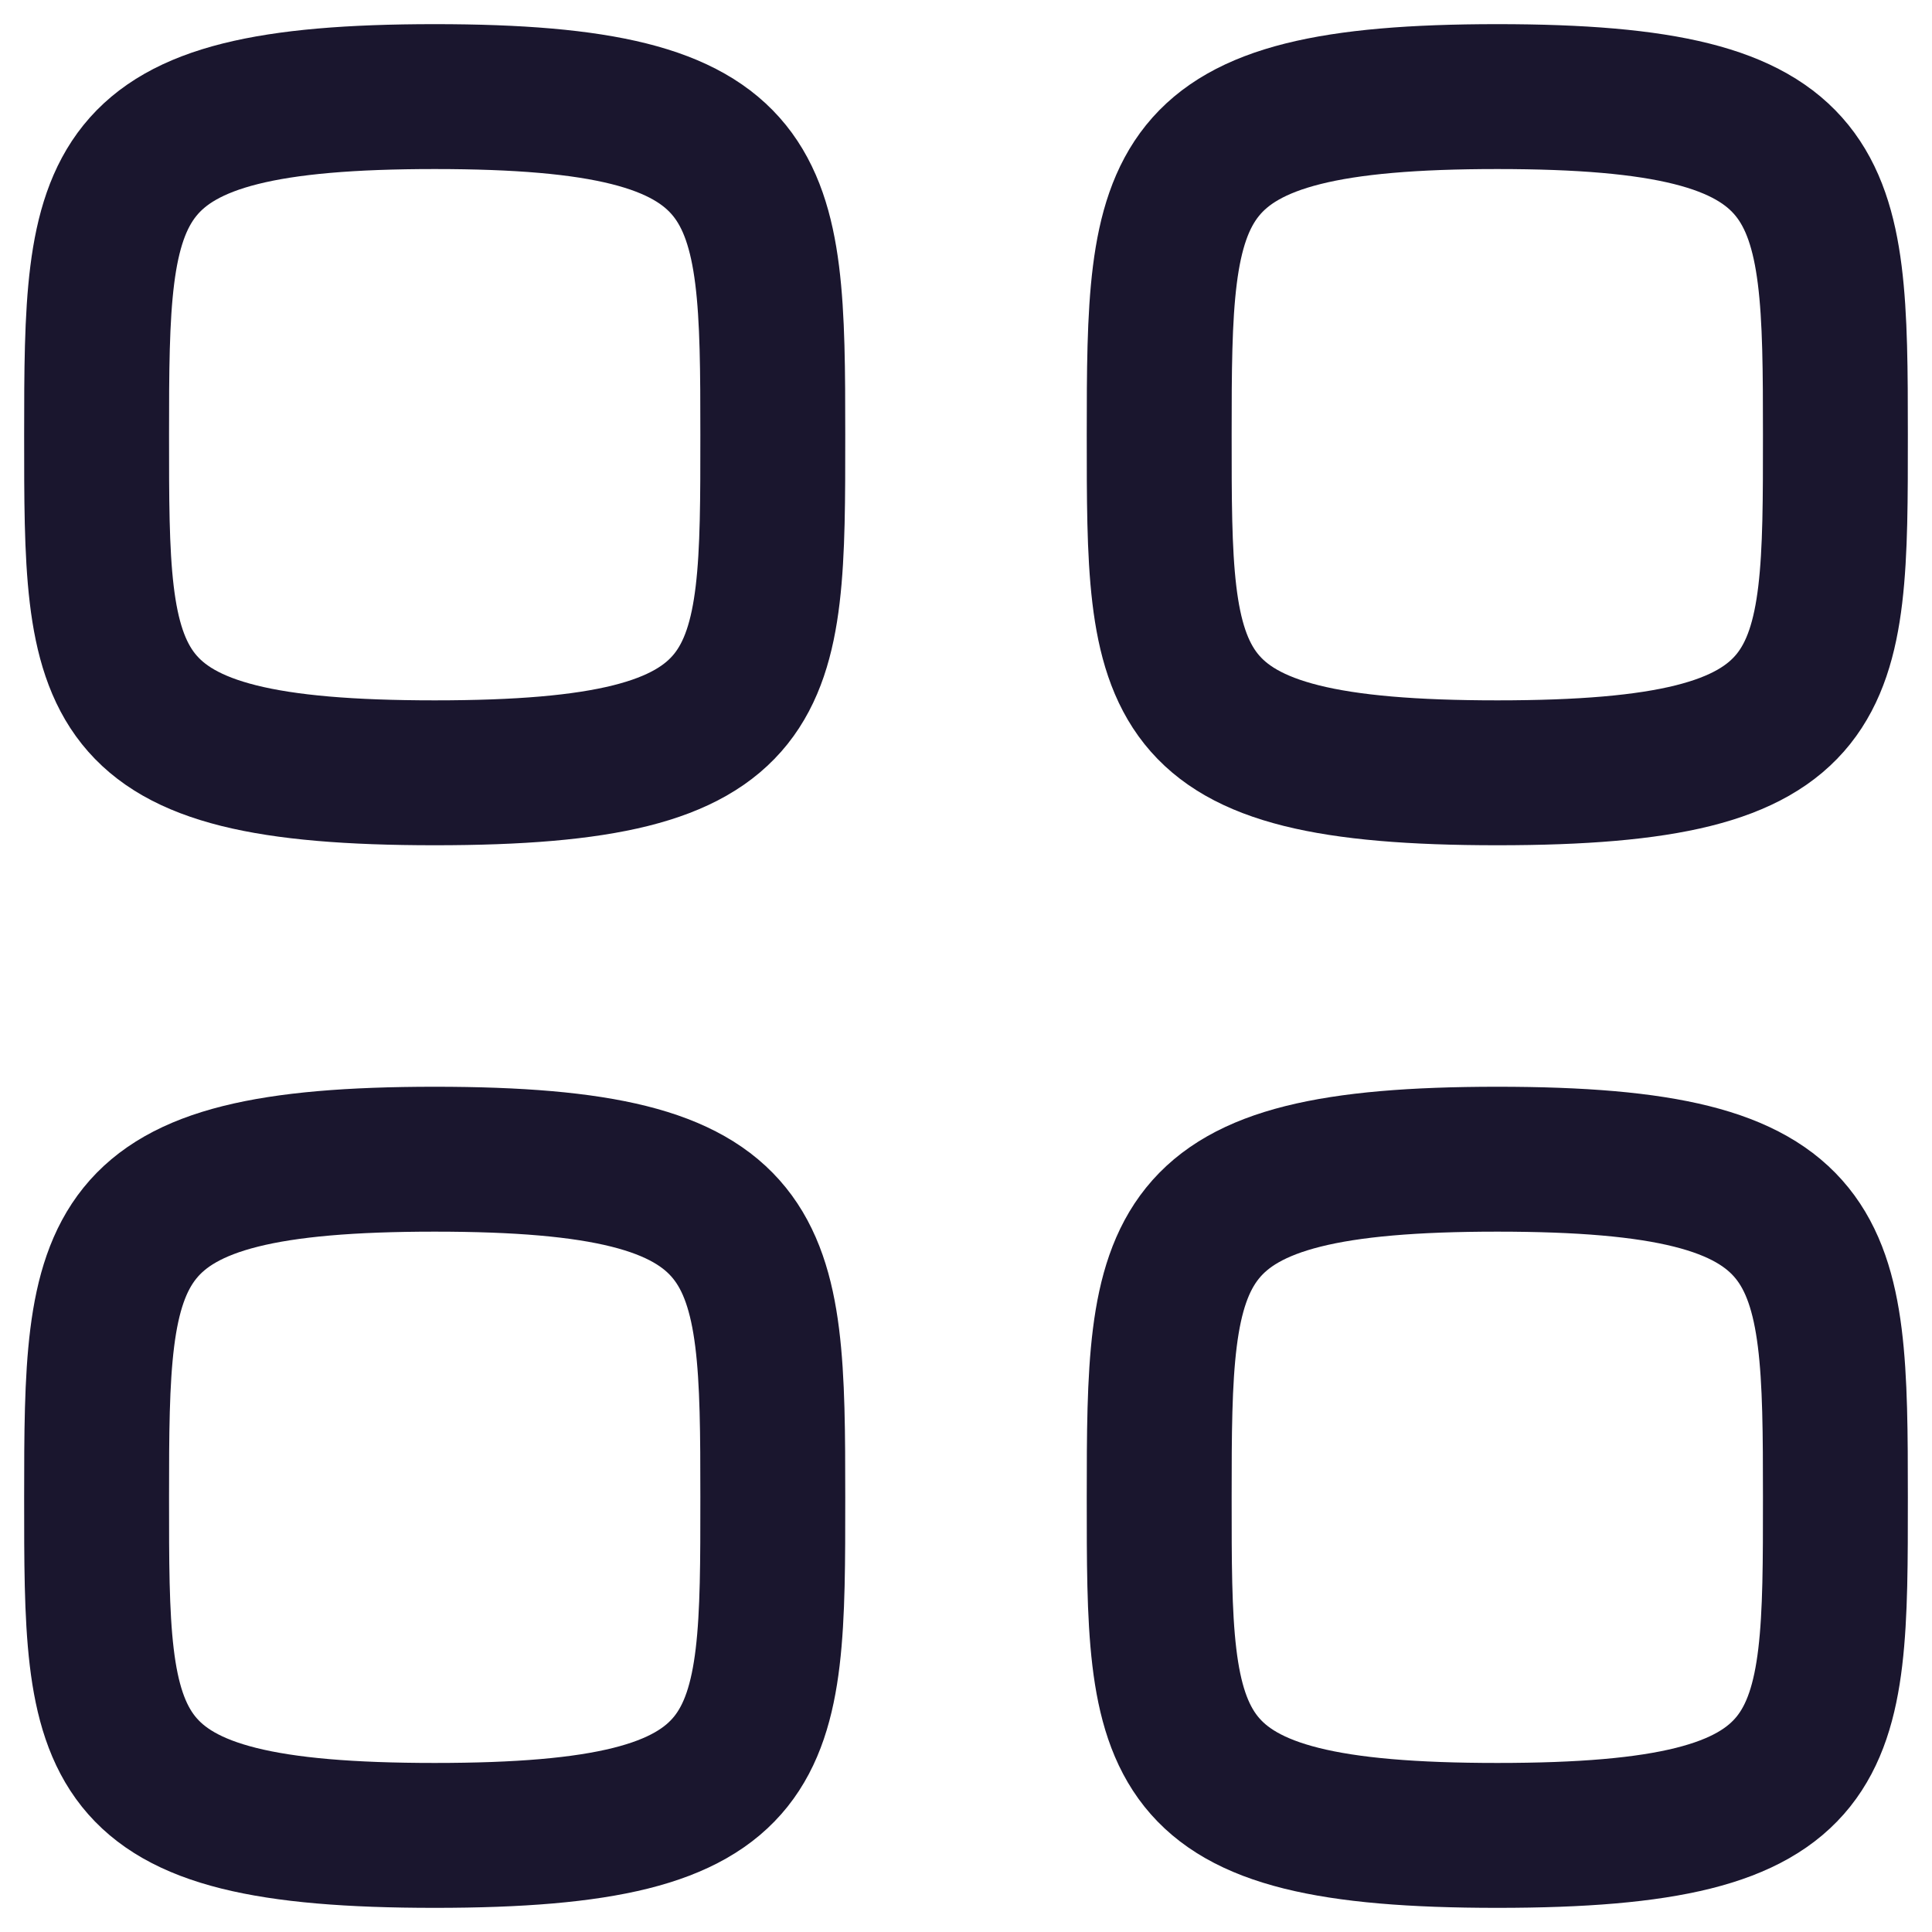
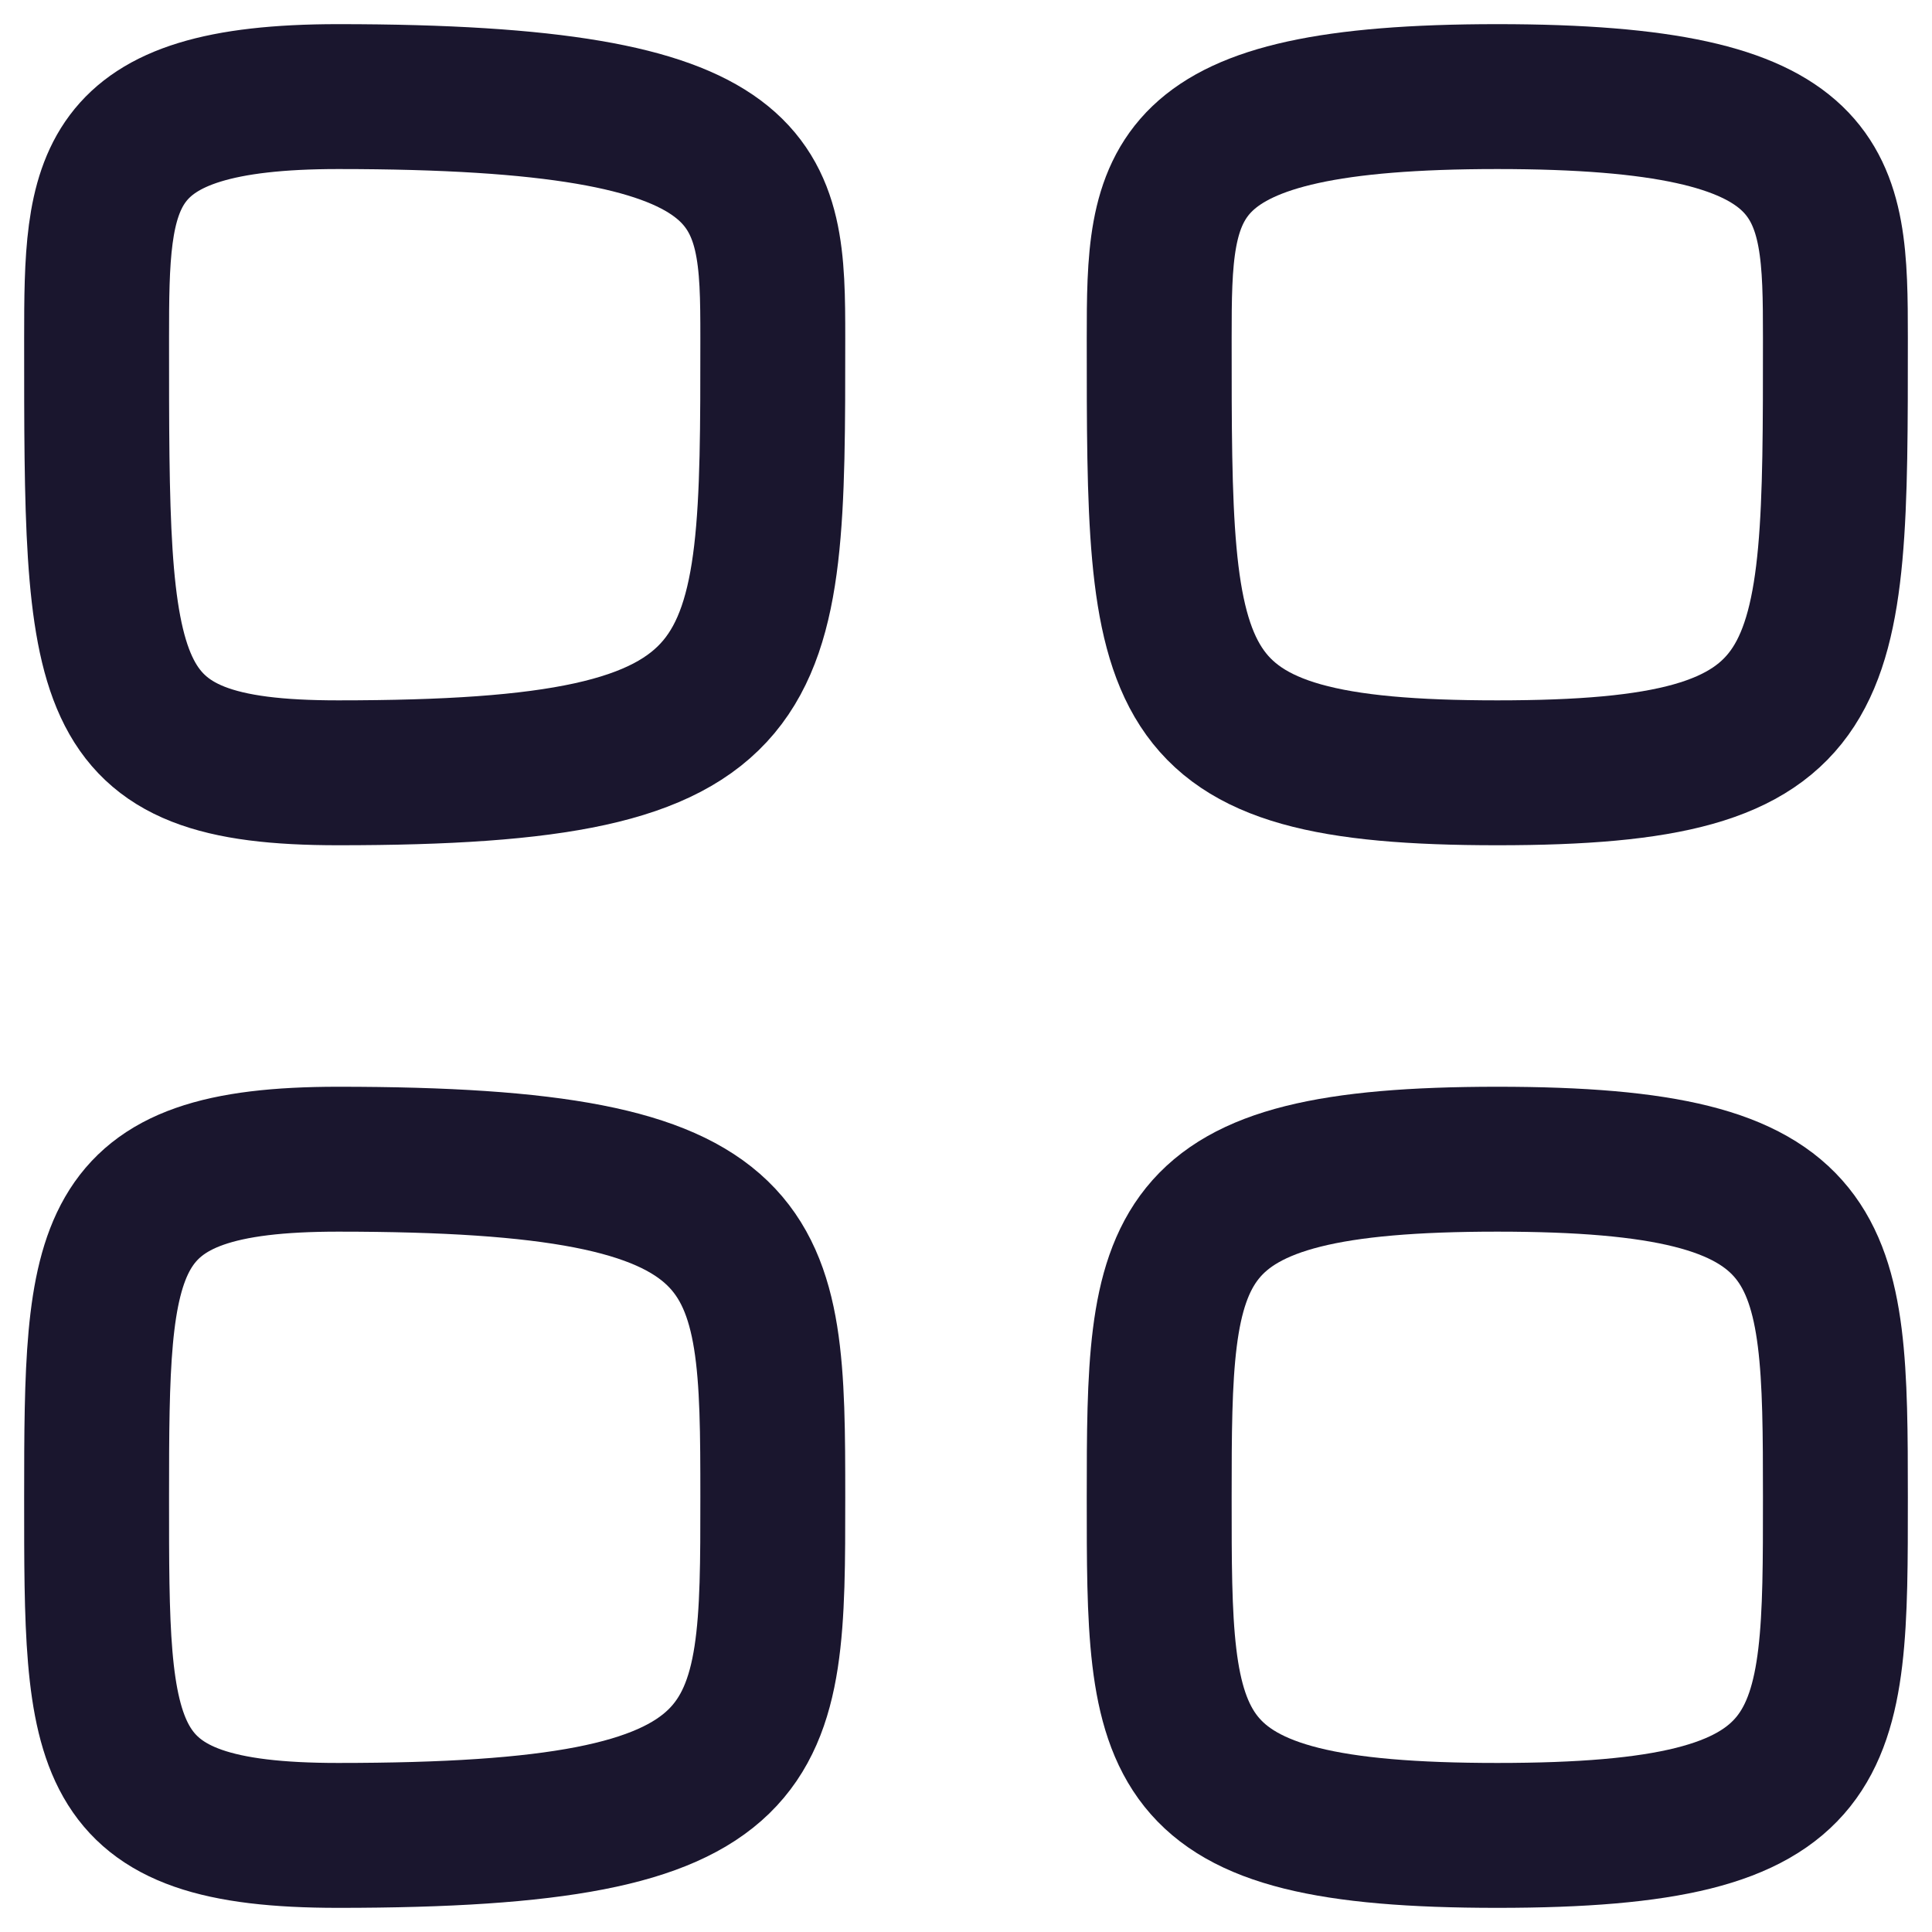
<svg xmlns="http://www.w3.org/2000/svg" width="20" height="20" viewBox="0 0 20 20" fill="none">
-   <path fill-rule="evenodd" clip-rule="evenodd" d="M1 4.5C1 1.875 1.028 1 4.5 1C7.972 1 8 1.875 8 4.5C8 7.125 8.011 8 4.5 8C0.989 8 1 7.125 1 4.5Z" stroke="#1A162E" stroke-width="1.5" stroke-linecap="round" stroke-linejoin="round" />
-   <path fill-rule="evenodd" clip-rule="evenodd" d="M12 4.5C12 1.875 12.028 1 15.5 1C18.972 1 19 1.875 19 4.5C19 7.125 19.011 8 15.5 8C11.989 8 12 7.125 12 4.5Z" stroke="#1A162E" stroke-width="1.5" stroke-linecap="round" stroke-linejoin="round" />
-   <path fill-rule="evenodd" clip-rule="evenodd" d="M1 15.5C1 12.875 1.028 12 4.5 12C7.972 12 8 12.875 8 15.5C8 18.125 8.011 19 4.5 19C0.989 19 1 18.125 1 15.5Z" stroke="#1A162E" stroke-width="1.5" stroke-linecap="round" stroke-linejoin="round" />
+   <path fill-rule="evenodd" clip-rule="evenodd" d="M1 3.5C1 1.875 1.028 1 3.5 1C7.972 1 8 1.875 8 3.5C8 7.125 8.011 8 3.5 8C0.989 8 1 7.125 1 3.5Z" stroke="#1A162E" stroke-width="1.5" stroke-linecap="round" stroke-linejoin="round" />
+   <path fill-rule="evenodd" clip-rule="evenodd" d="M12 3.5C12 1.875 12.028 1 15.5 1C18.972 1 19 1.875 19 3.5C19 7.125 19.011 8 15.5 8C11.989 8 12 7.125 12 3.5Z" stroke="#1A162E" stroke-width="1.5" stroke-linecap="round" stroke-linejoin="round" />
+   <path fill-rule="evenodd" clip-rule="evenodd" d="M1 15.5C1 12.875 1.028 12 3.5 12C7.972 12 8 12.875 8 15.5C8 18.125 8.011 19 3.5 19C0.989 19 1 18.125 1 15.5Z" stroke="#1A162E" stroke-width="1.5" stroke-linecap="round" stroke-linejoin="round" />
  <path fill-rule="evenodd" clip-rule="evenodd" d="M12 15.5C12 12.875 12.028 12 15.5 12C18.972 12 19 12.875 19 15.5C19 18.125 19.011 19 15.5 19C11.989 19 12 18.125 12 15.5Z" stroke="#1A162E" stroke-width="1.5" stroke-linecap="round" stroke-linejoin="round" />
</svg>
